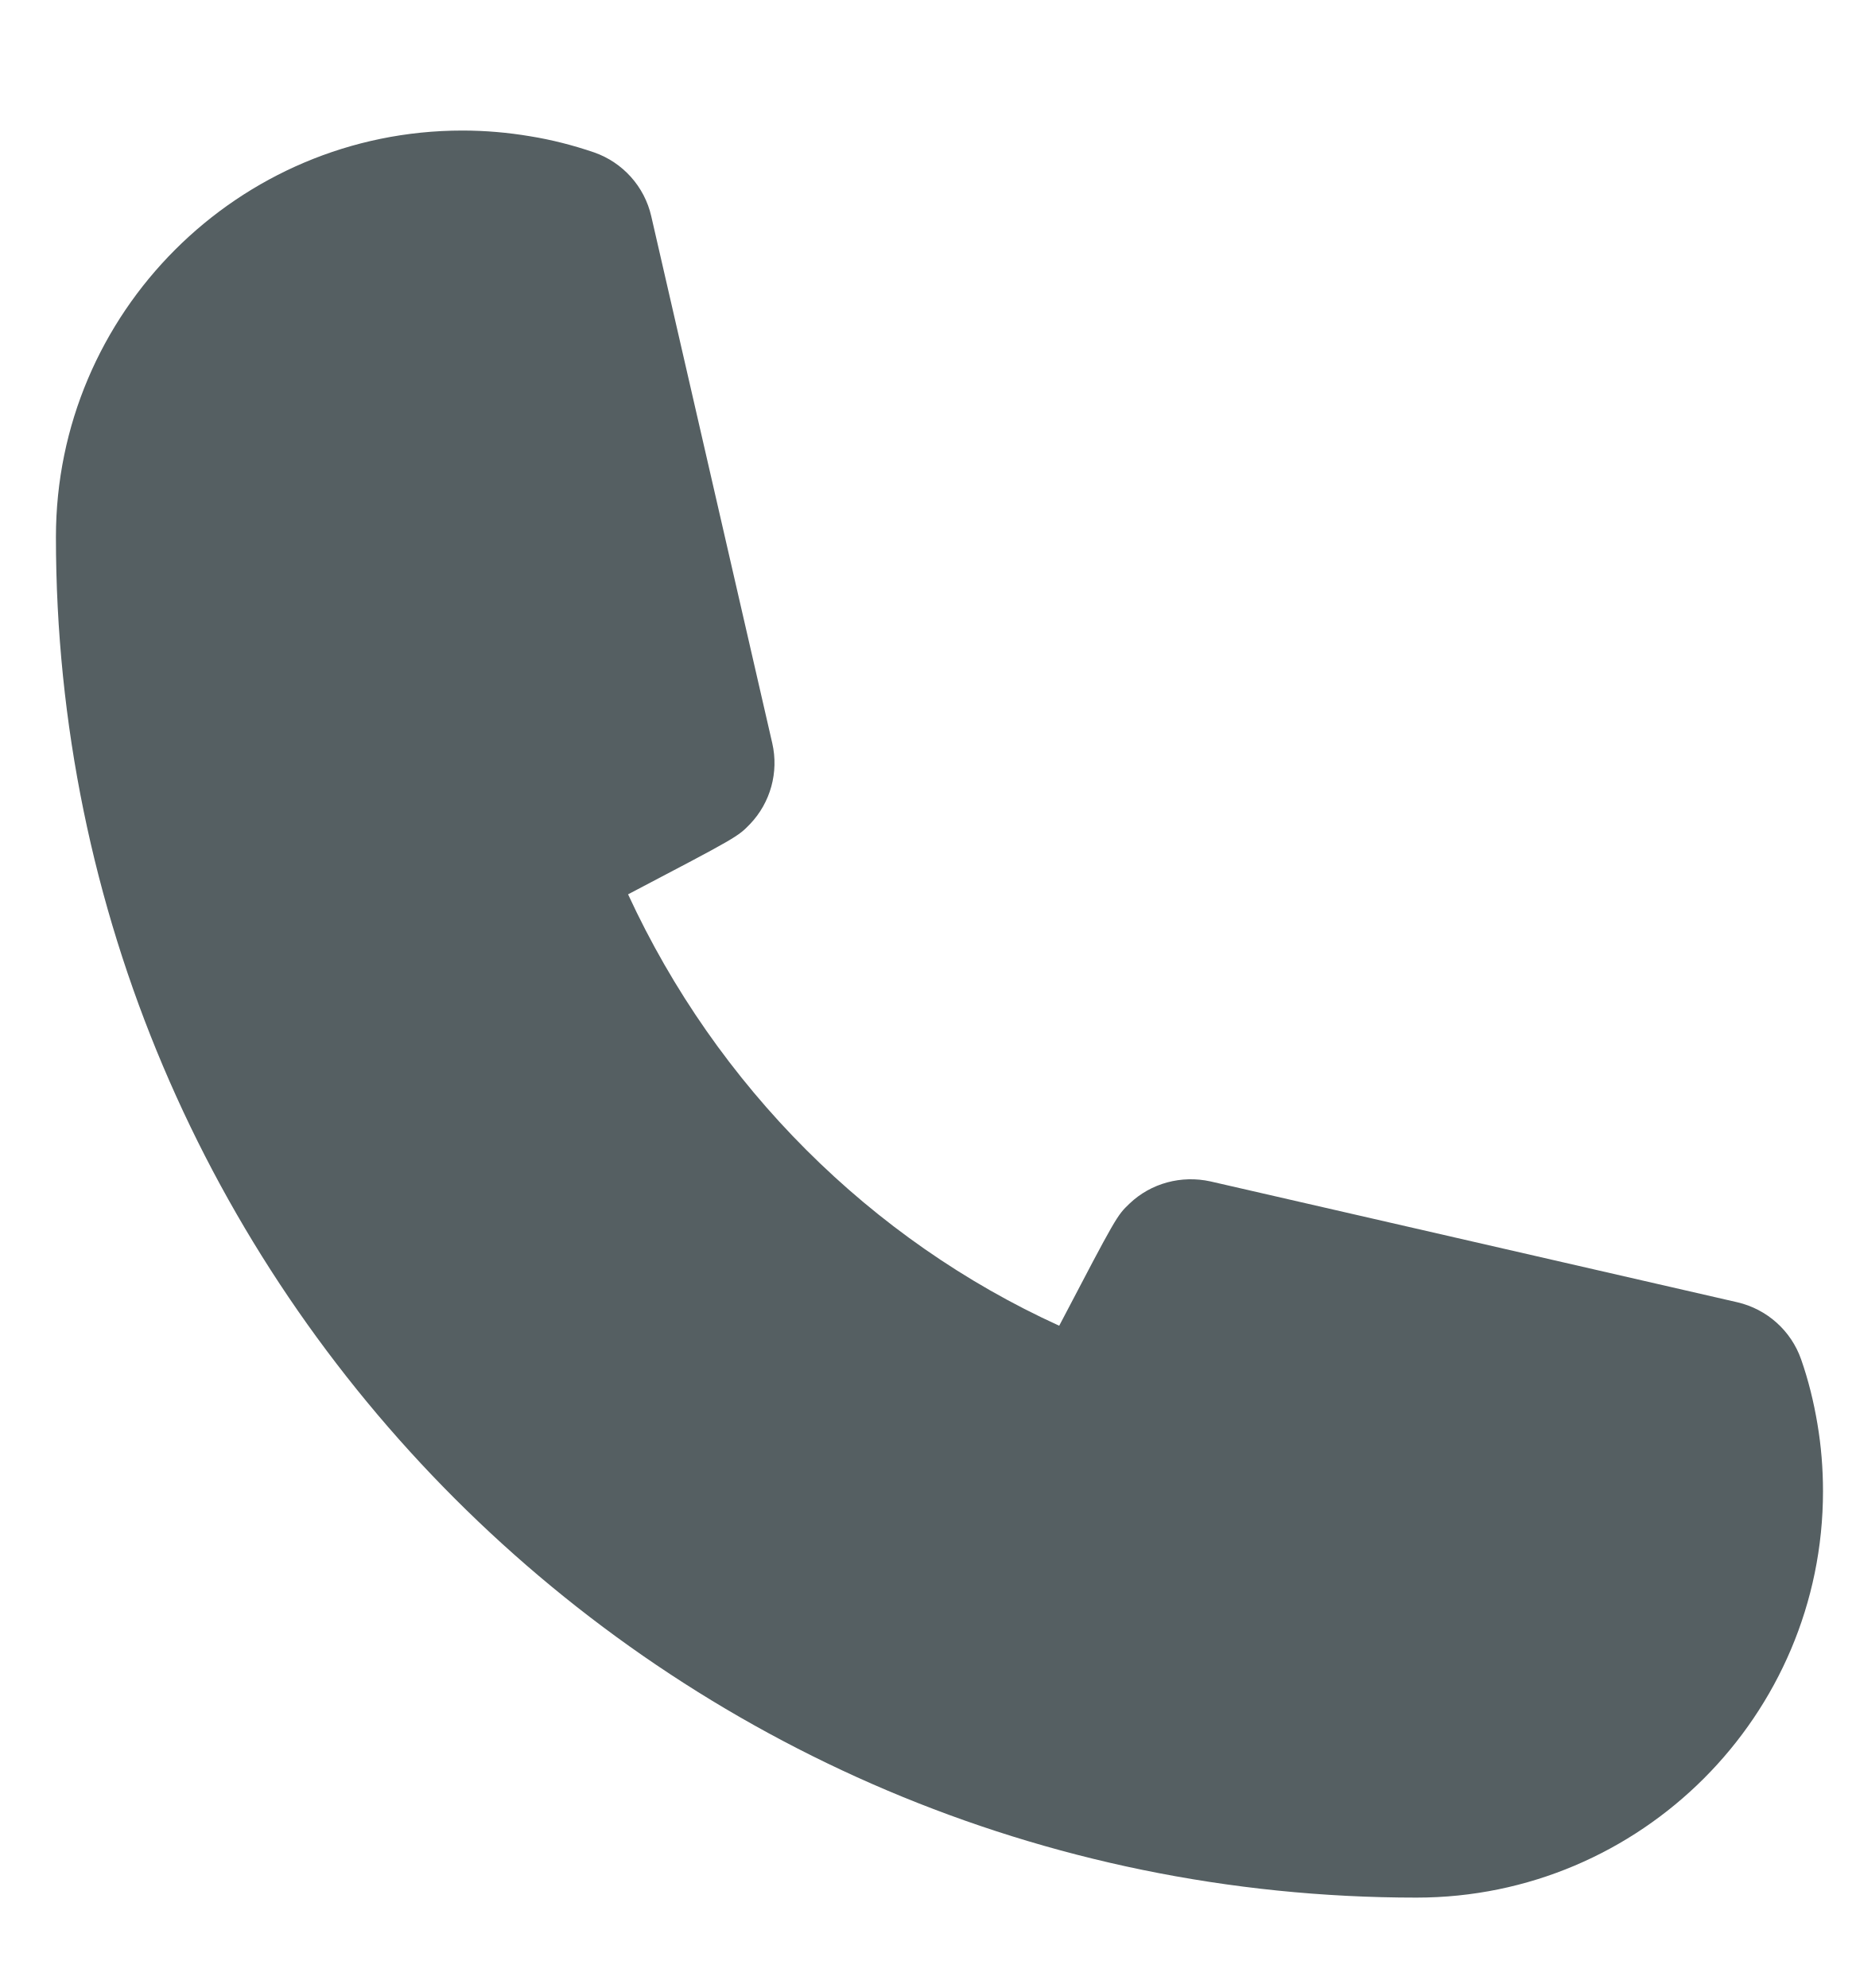
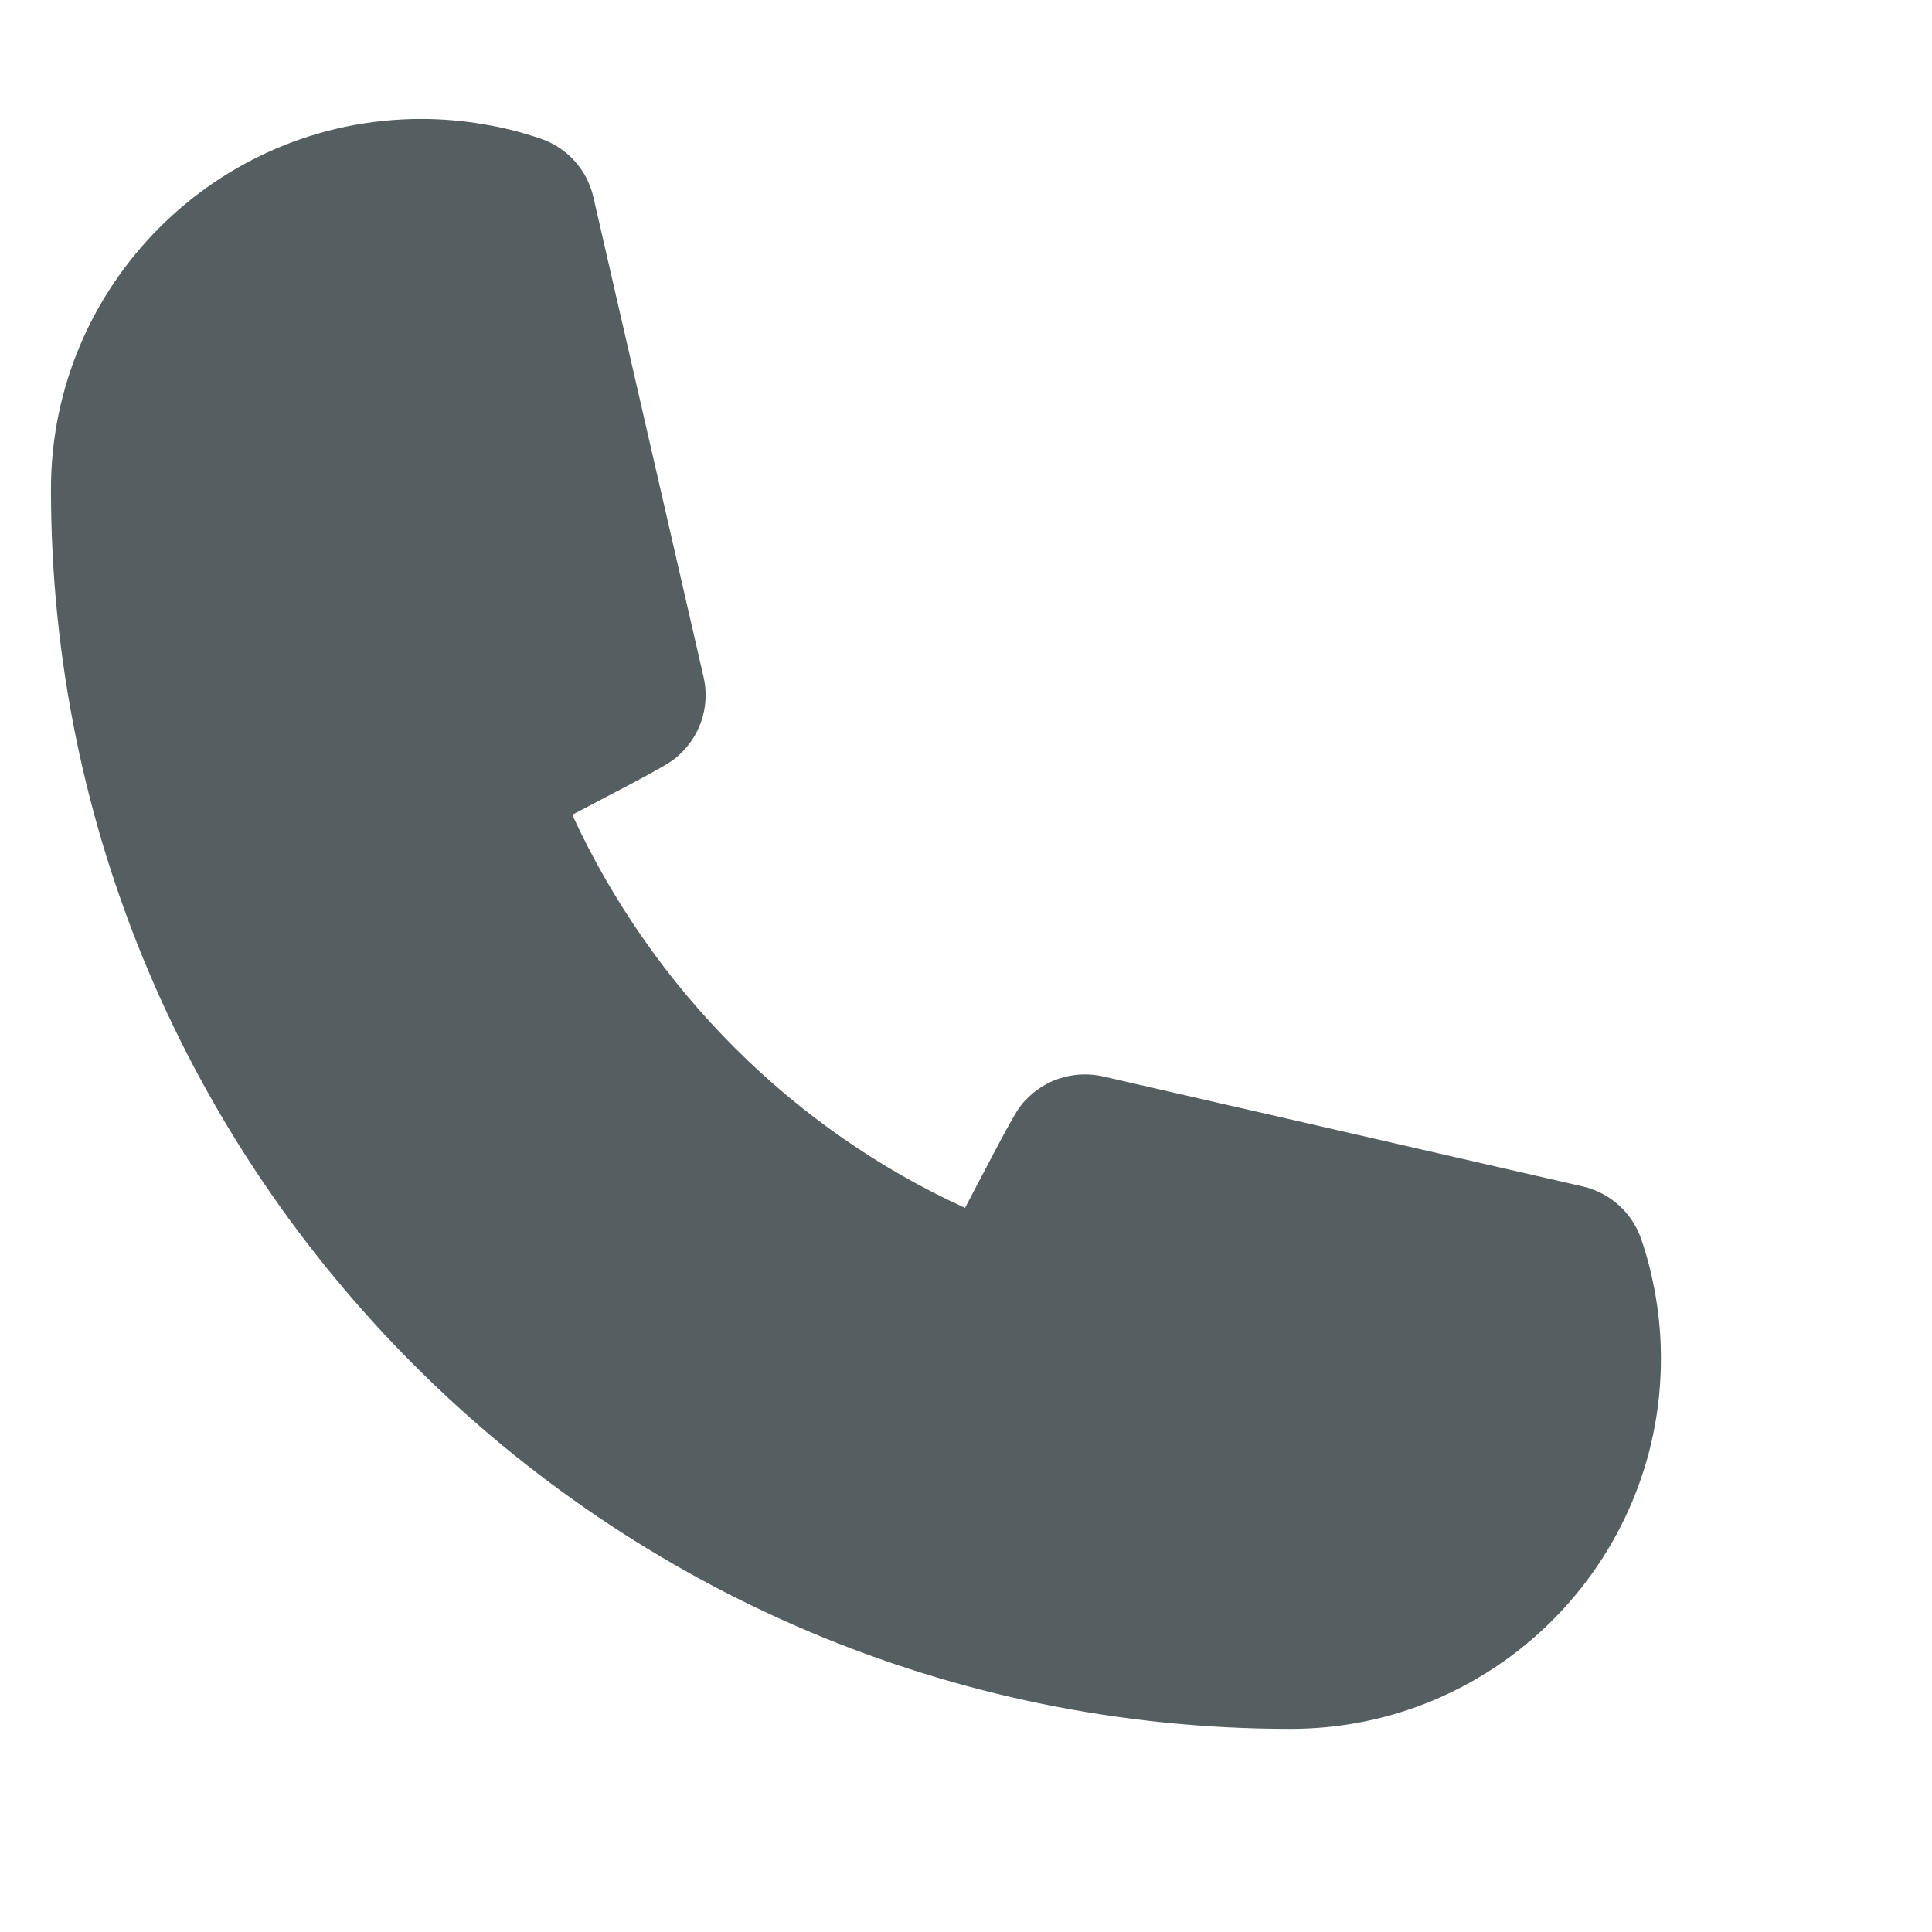
- <svg xmlns="http://www.w3.org/2000/svg" width="14" height="15" viewBox="0 0 14 15" fill="none">
+ <svg xmlns="http://www.w3.org/2000/svg" width="16" height="16" viewBox="0 0 16 16" fill="none">
  <path d="M10.688 14.318C5.027 14.318 0.422 9.713 0.422 4.052C0.422 2.36 1.798 0.985 3.489 0.985C3.662 0.985 3.833 1 3.999 1.028C4.161 1.054 4.325 1.096 4.483 1.15C4.7 1.226 4.863 1.408 4.914 1.632L5.827 5.608C5.877 5.826 5.814 6.056 5.659 6.218C5.567 6.313 5.565 6.315 4.739 6.748C5.408 8.197 6.571 9.356 7.992 10.003C8.425 9.176 8.427 9.173 8.522 9.082C8.685 8.926 8.915 8.866 9.133 8.914L13.109 9.826C13.332 9.878 13.514 10.04 13.59 10.257C13.645 10.414 13.685 10.577 13.713 10.744C13.741 10.909 13.755 11.079 13.755 11.252C13.755 12.943 12.38 14.318 10.688 14.318Z" fill="#555F62" />
</svg>
